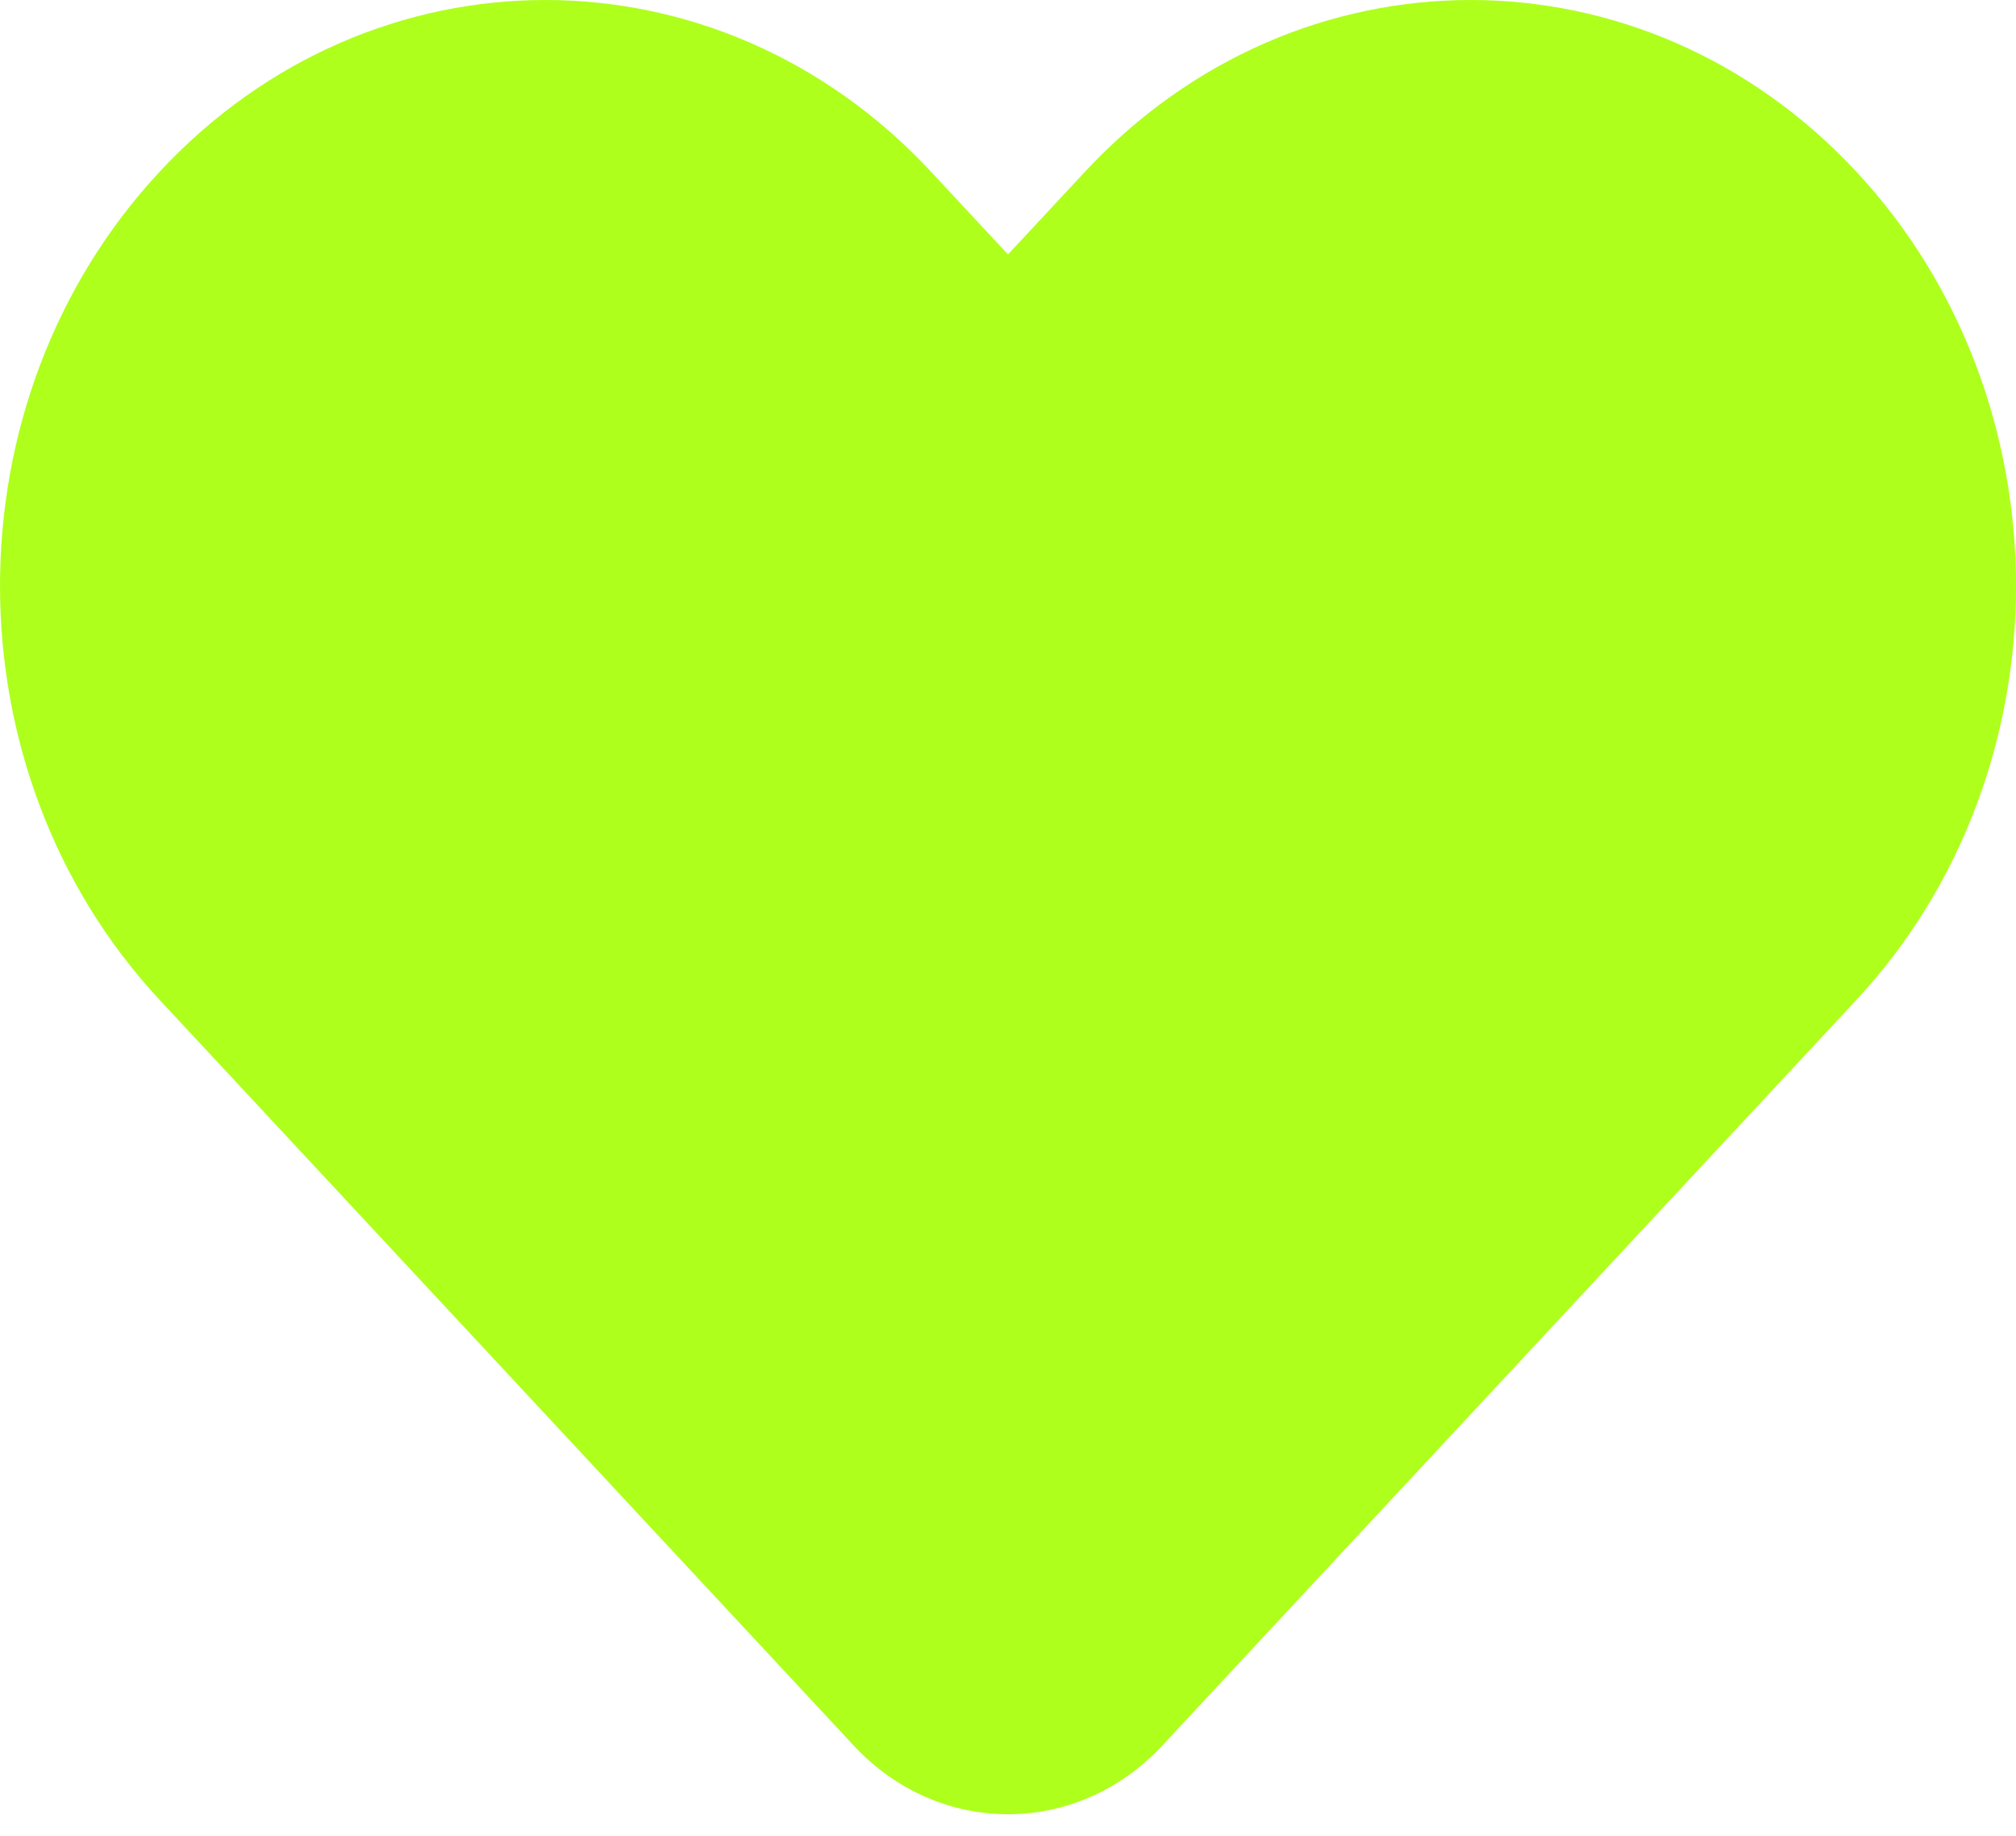
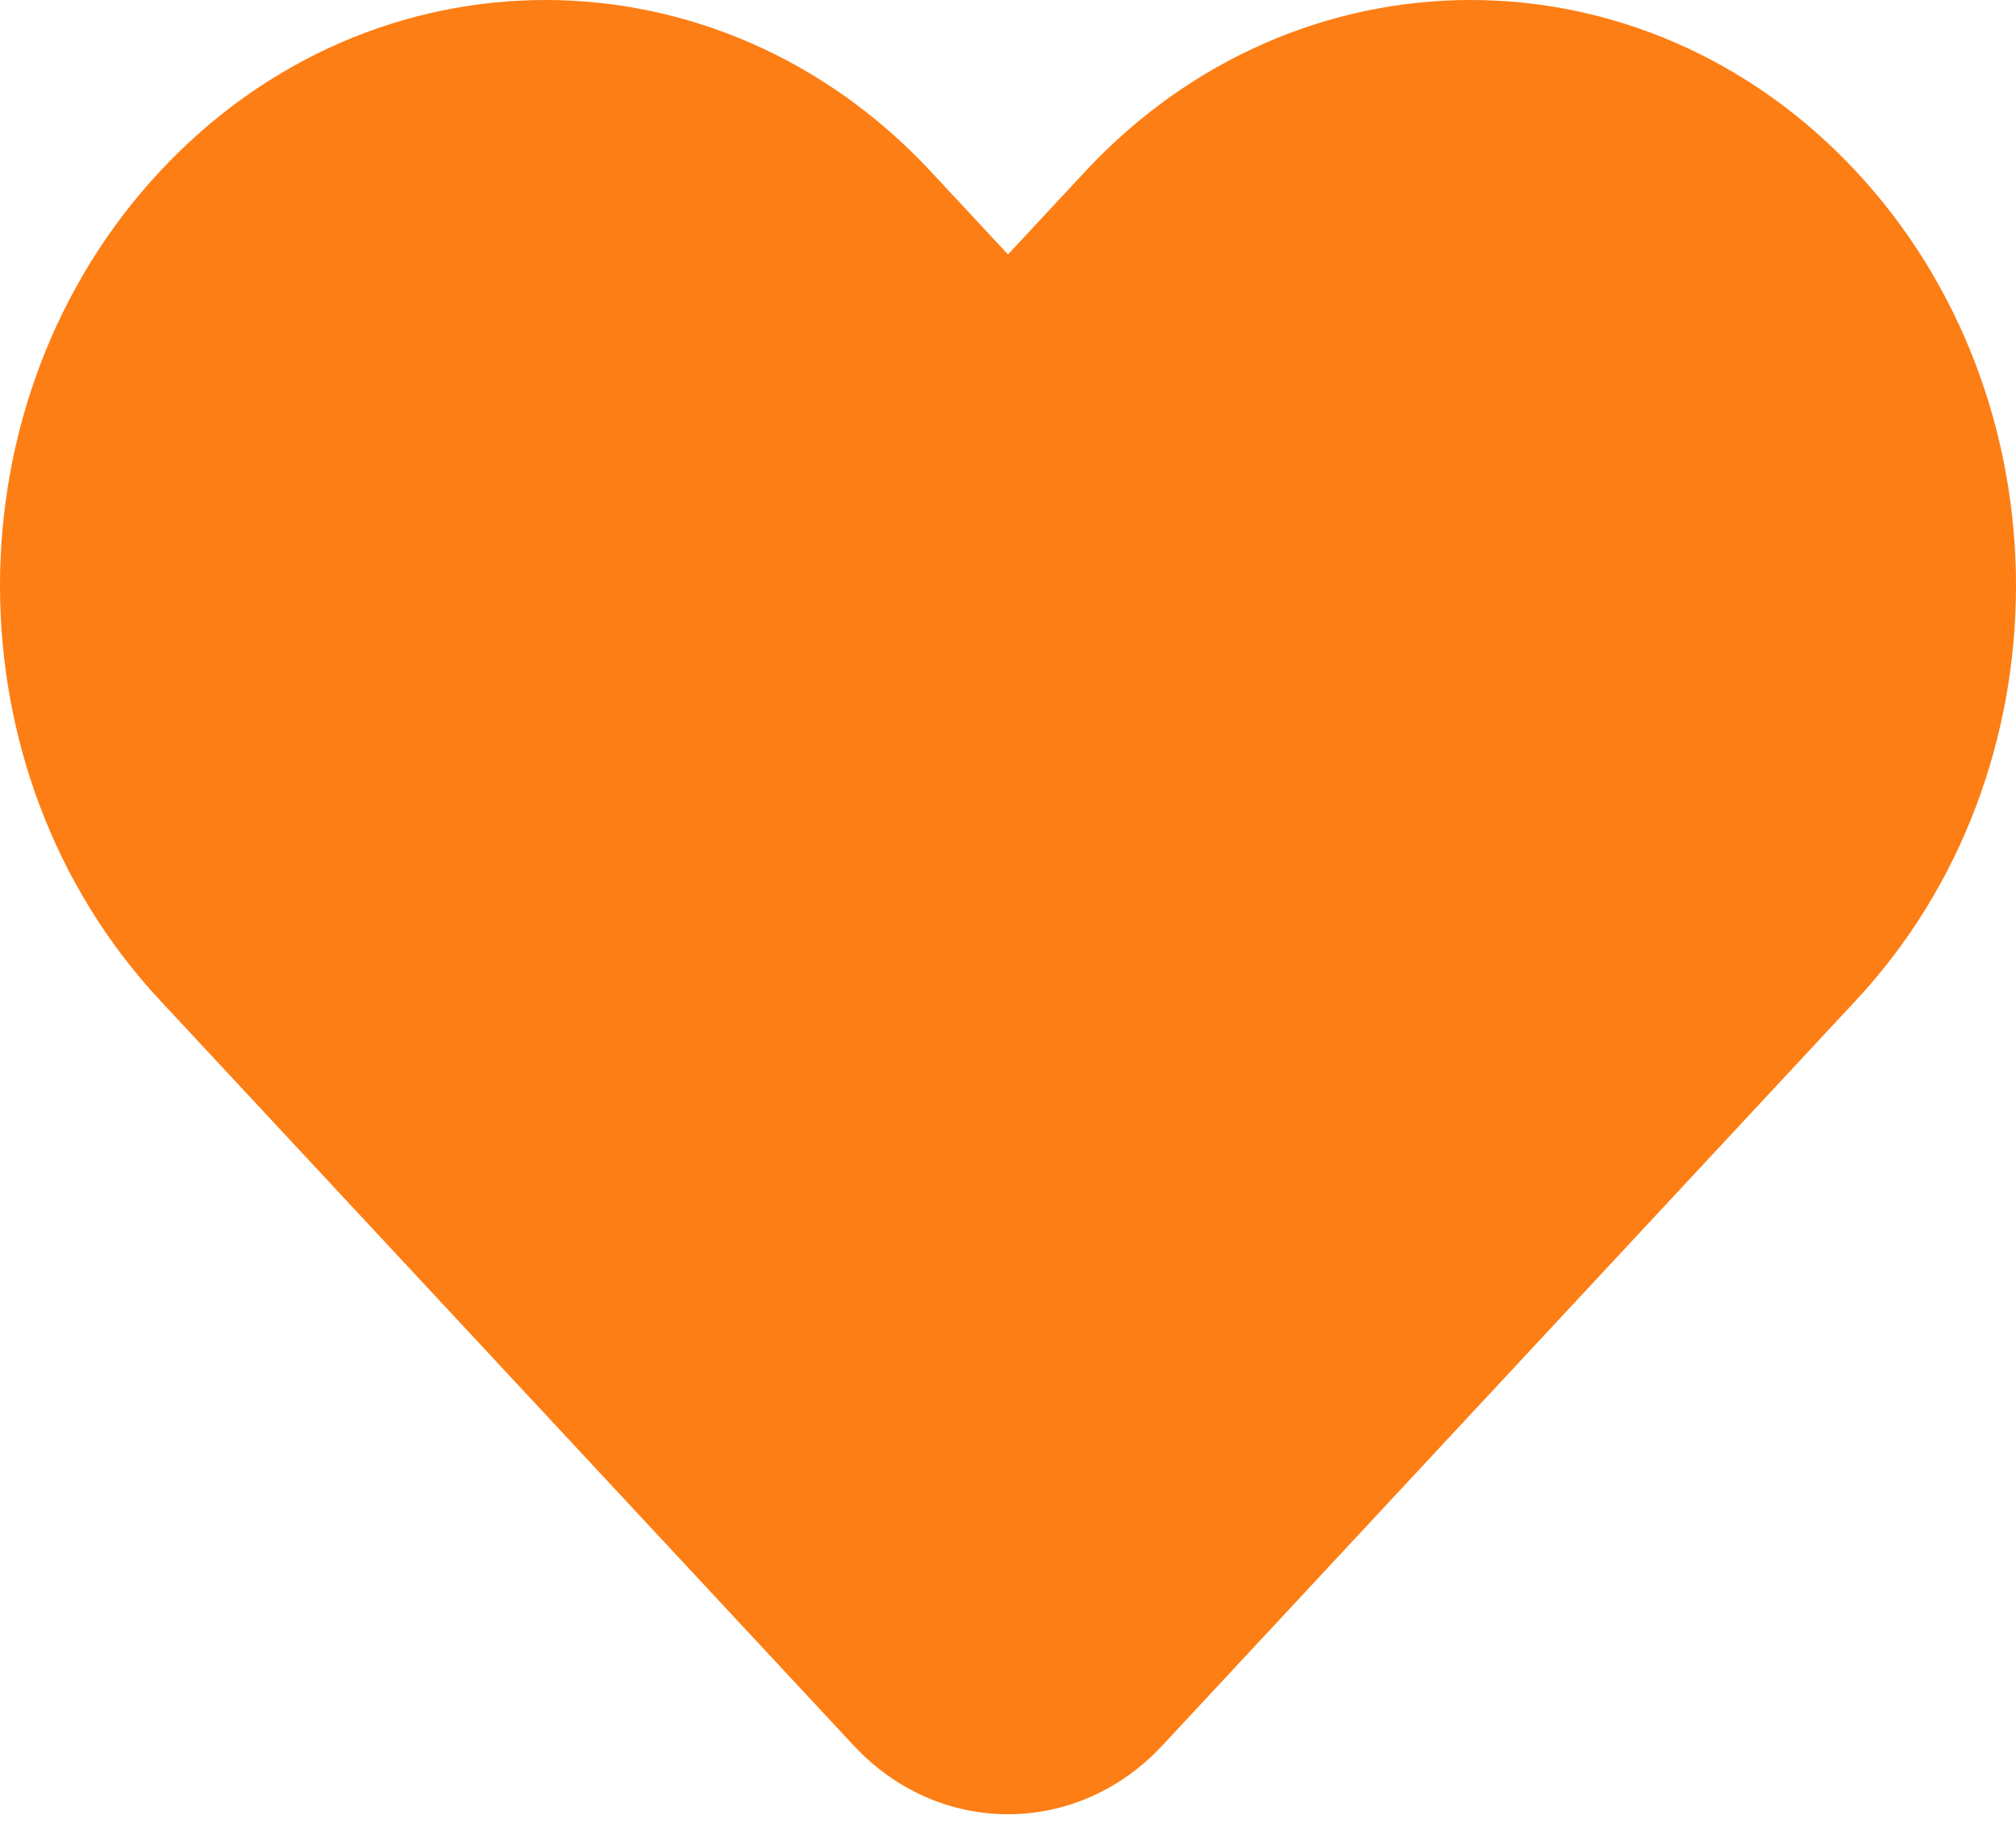
<svg xmlns="http://www.w3.org/2000/svg" width="56" height="51" viewBox="0 0 56 51" fill="none">
-   <path d="M30.142 4.767L28 7.068L25.858 4.767C19.942 -1.589 10.352 -1.589 4.437 4.767C-1.479 11.122 -1.479 21.426 4.437 27.781L23.716 48.494C26.082 51.036 29.918 51.036 32.284 48.494L51.563 27.781C57.479 21.425 57.479 11.122 51.563 4.767C45.648 -1.589 36.057 -1.589 30.142 4.767Z" fill="#AEFF1C" />
+   <path d="M30.142 4.767L28 7.068L25.858 4.767C19.942 -1.589 10.352 -1.589 4.437 4.767C-1.479 11.122 -1.479 21.426 4.437 27.781L23.716 48.494C26.082 51.036 29.918 51.036 32.284 48.494L51.563 27.781C57.479 21.425 57.479 11.122 51.563 4.767C45.648 -1.589 36.057 -1.589 30.142 4.767Z" fill="#fd7e14" />
</svg>
